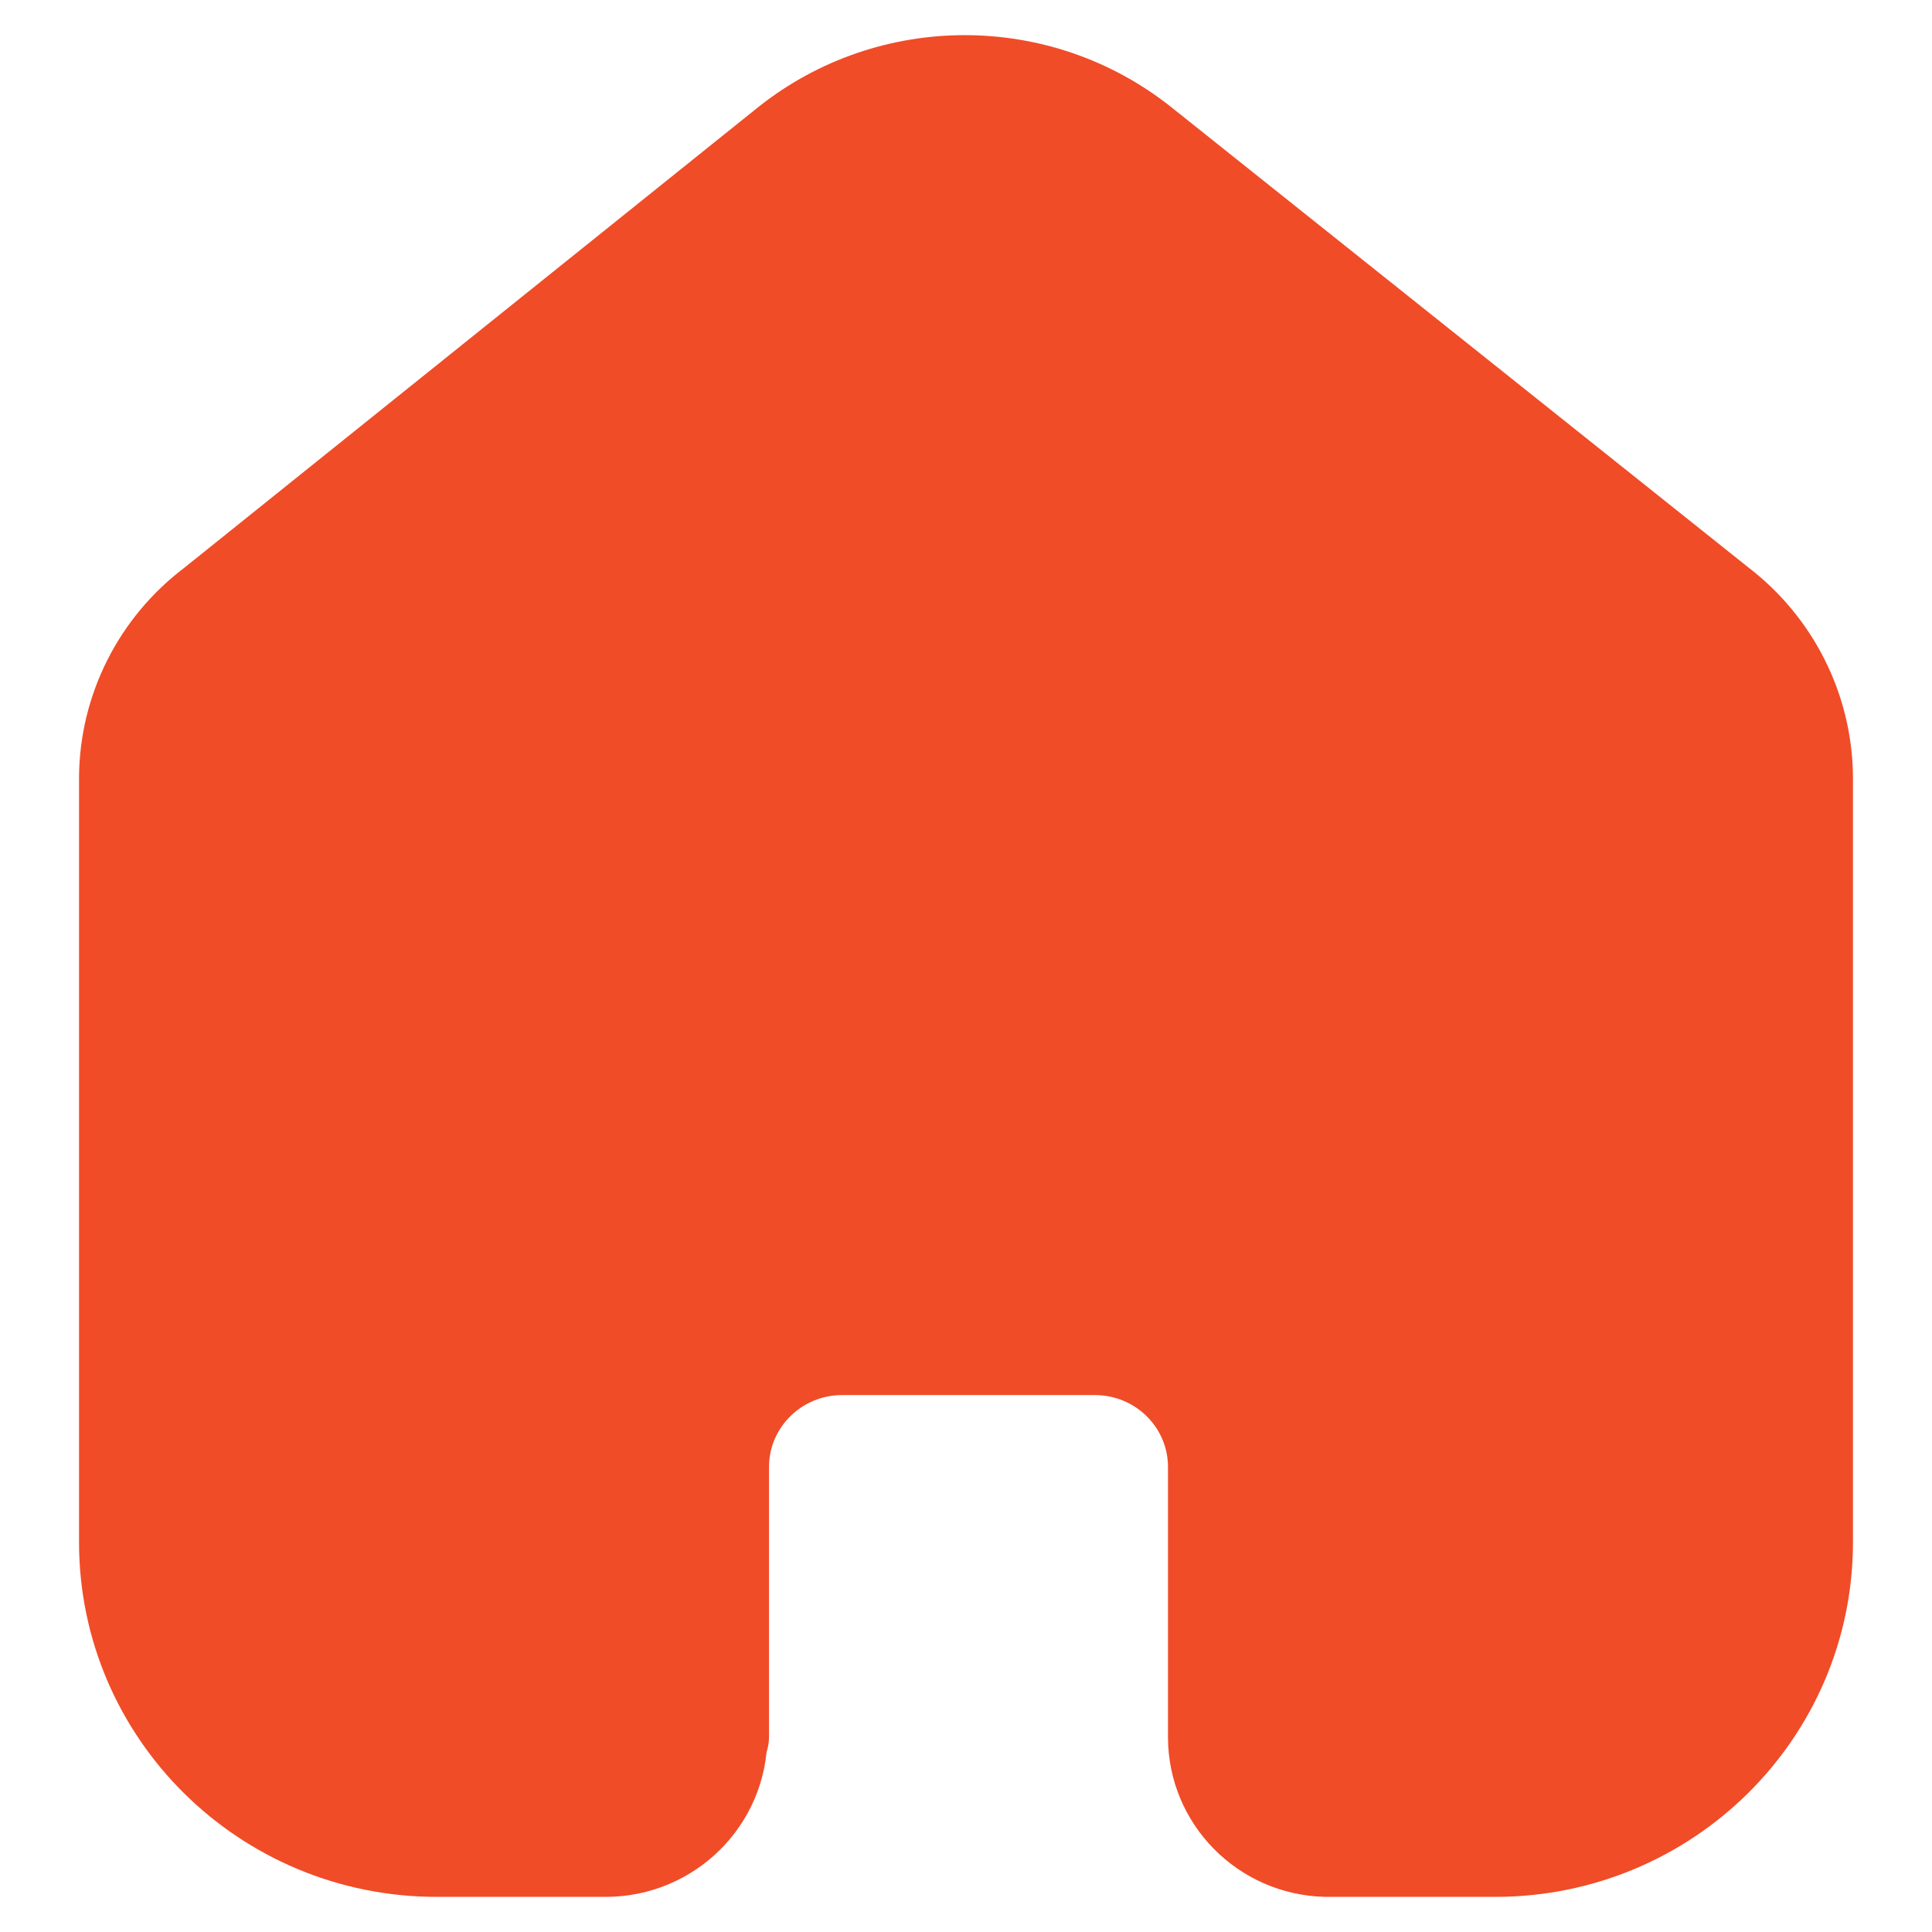
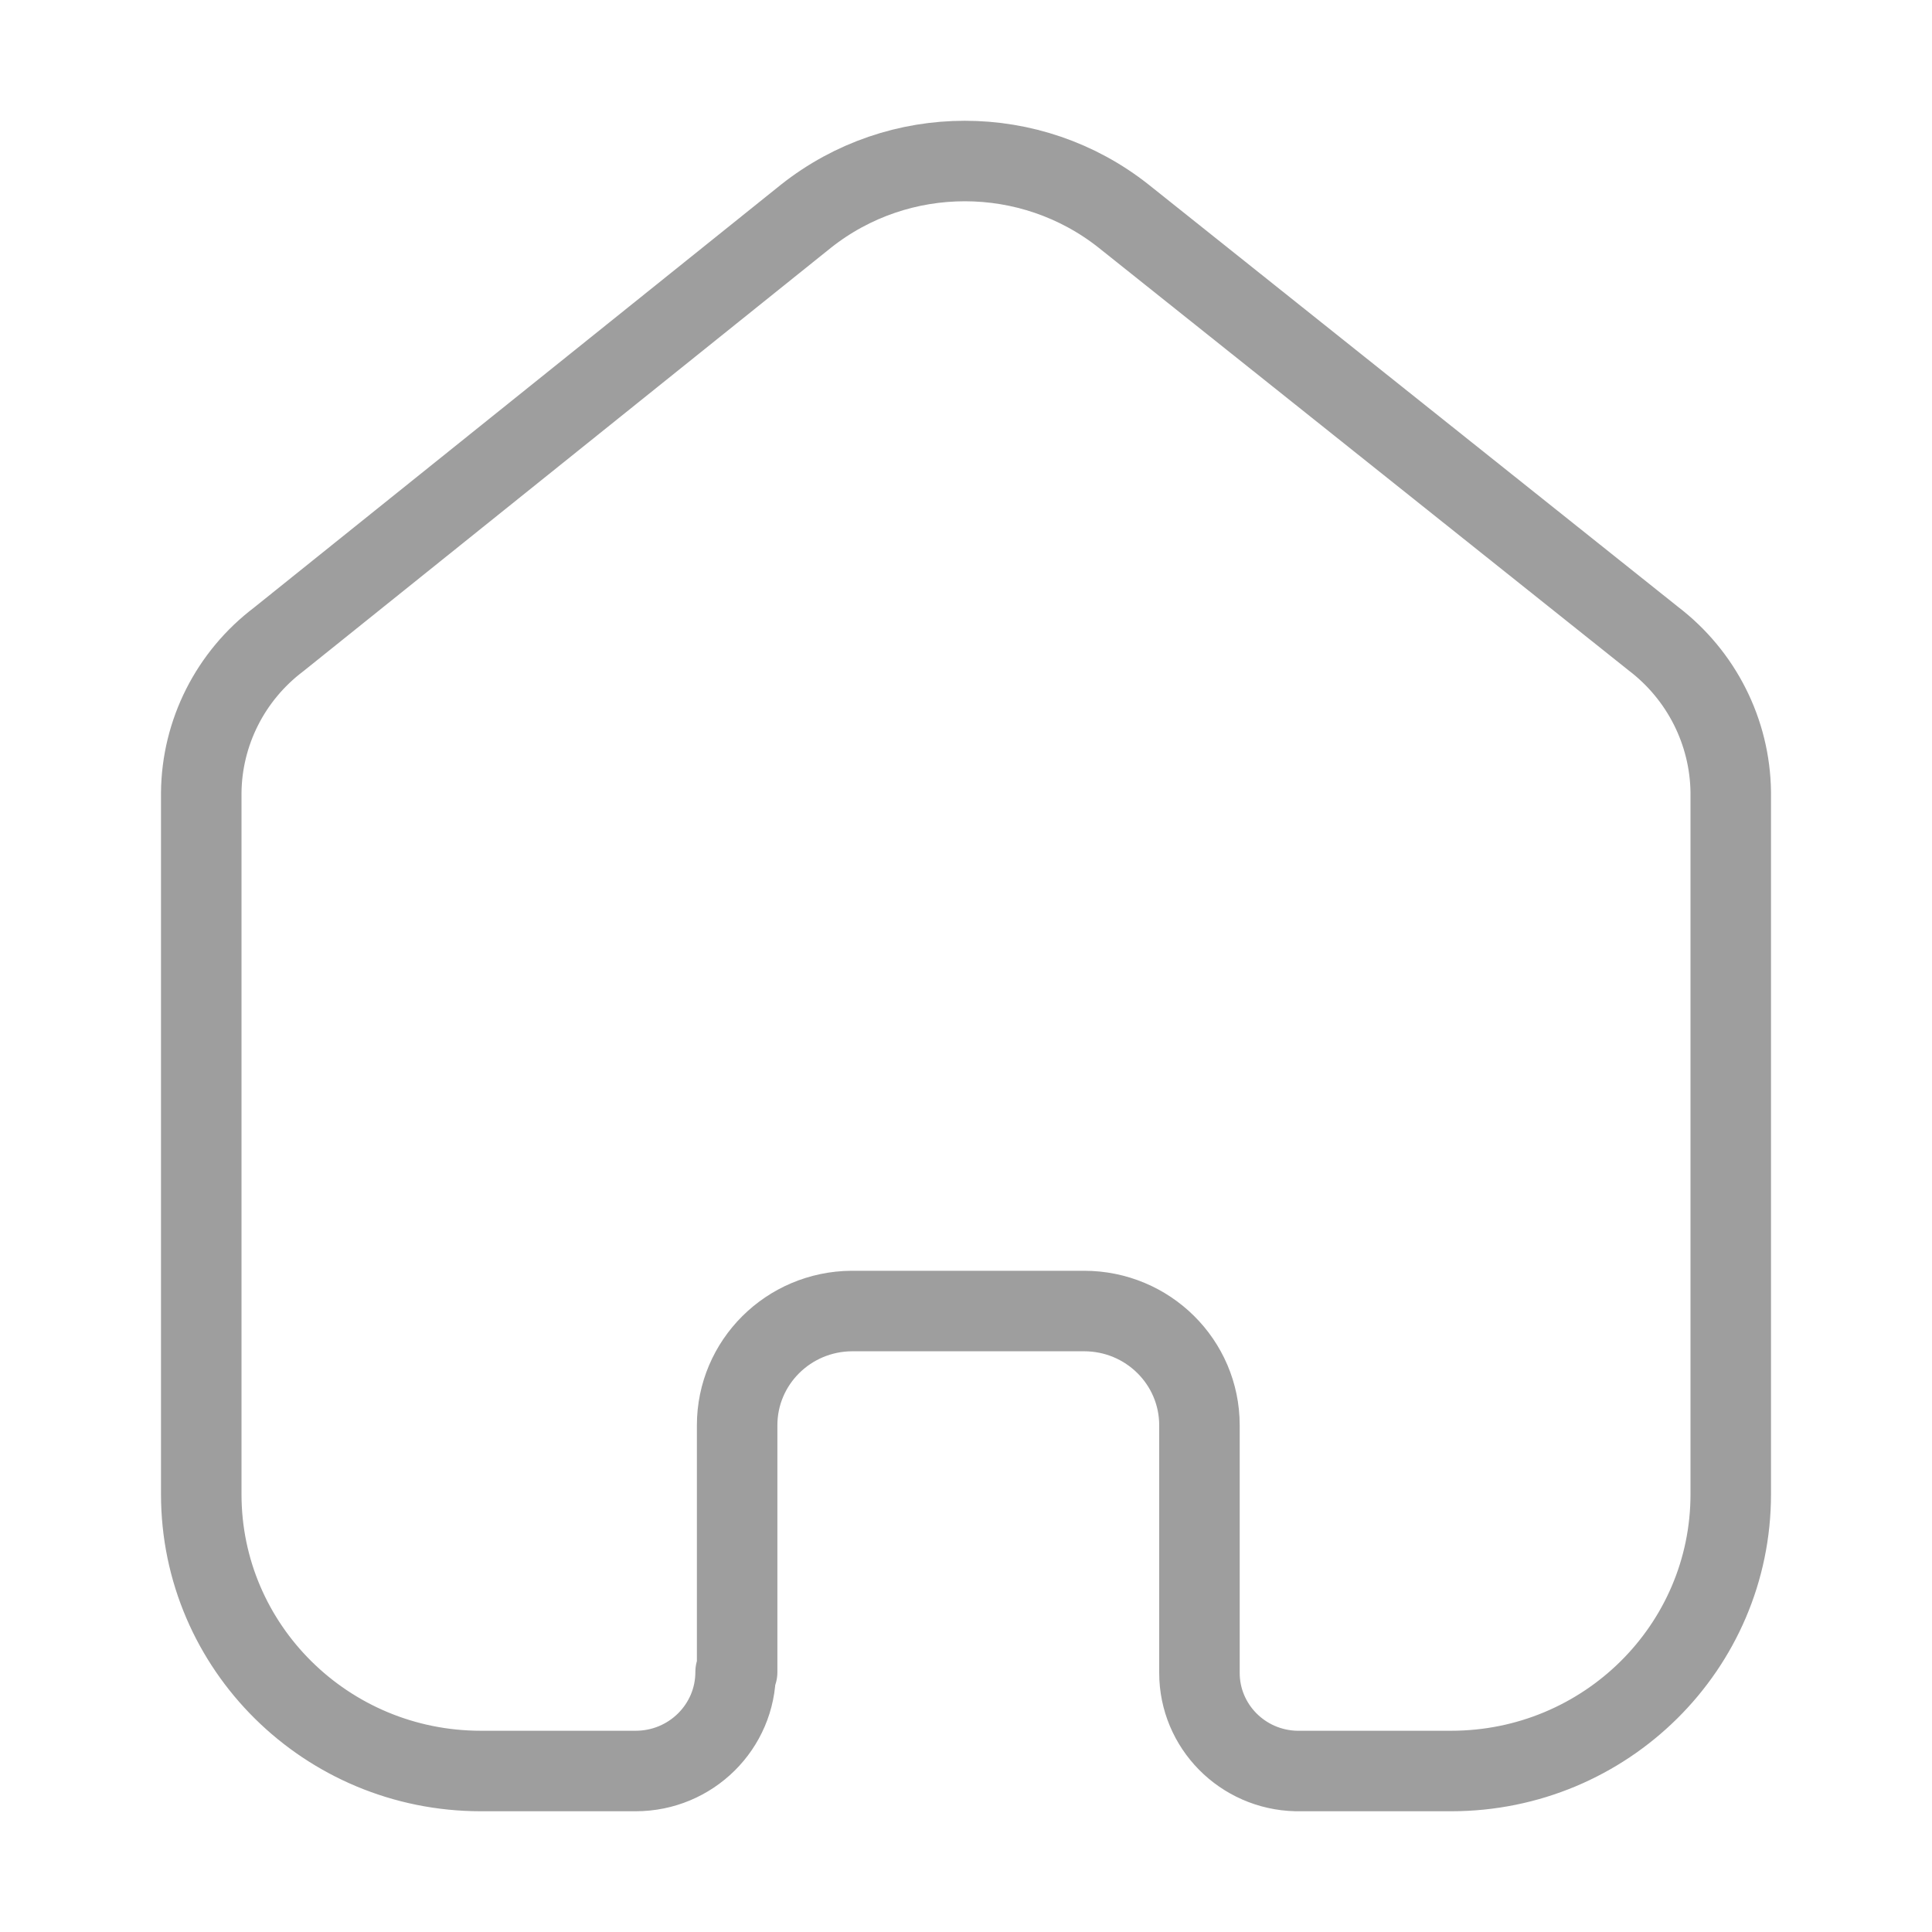
- <svg xmlns="http://www.w3.org/2000/svg" width="22" height="22" viewBox="0 0 22 22" fill="none">
-   <g id="Home">
-     <g id="Home_2">
-       <path fill-rule="evenodd" clip-rule="evenodd" d="M8.157 19.771V16.705C8.157 15.925 8.793 15.291 9.581 15.286H12.467C13.259 15.286 13.9 15.921 13.9 16.705V19.781C13.9 20.443 14.434 20.985 15.103 21H17.027C18.945 21 20.5 19.461 20.5 17.562V8.838C20.49 8.091 20.136 7.389 19.538 6.933L12.958 1.685C11.805 0.772 10.166 0.772 9.013 1.685L2.462 6.943C1.862 7.397 1.507 8.1 1.5 8.847V17.562C1.5 19.461 3.055 21 4.973 21H6.897C7.582 21 8.138 20.45 8.138 19.771" fill="#F04C28" />
-       <path d="M8.157 19.771V16.705C8.157 15.925 8.793 15.291 9.581 15.286H12.467C13.259 15.286 13.9 15.921 13.9 16.705V16.705V19.781C13.9 20.443 14.434 20.985 15.103 21H17.027C18.945 21 20.5 19.461 20.5 17.562V17.562V8.838C20.49 8.091 20.136 7.389 19.538 6.933L12.958 1.685C11.805 0.772 10.166 0.772 9.013 1.685L2.462 6.943C1.862 7.397 1.507 8.1 1.5 8.847V17.562C1.5 19.461 3.055 21 4.973 21H6.897C7.582 21 8.138 20.45 8.138 19.771V19.771" stroke="#F04C28" stroke-width="1.2" stroke-linecap="round" stroke-linejoin="round" />
-     </g>
-   </g>
+ <svg xmlns="http://www.w3.org/2000/svg" width="24" height="24" viewBox="0 0 24 24" fill="none">
+   <path d="M9.157 20.771V17.705C9.157 16.925 9.793 16.291 10.581 16.286H13.467C14.259 16.286 14.9 16.921 14.9 17.705V17.705V20.781C14.9 21.443 15.434 21.985 16.103 22H18.027C19.945 22 21.5 20.461 21.5 18.562V18.562V9.838C21.49 9.091 21.136 8.389 20.538 7.933L13.958 2.685C12.805 1.772 11.166 1.772 10.013 2.685L3.462 7.943C2.862 8.397 2.507 9.1 2.5 9.847V18.562C2.5 20.461 4.055 22 5.973 22H7.897C8.582 22 9.138 21.45 9.138 20.771V20.771" stroke="#9E9E9E" stroke-linecap="round" stroke-linejoin="round" />
</svg>
